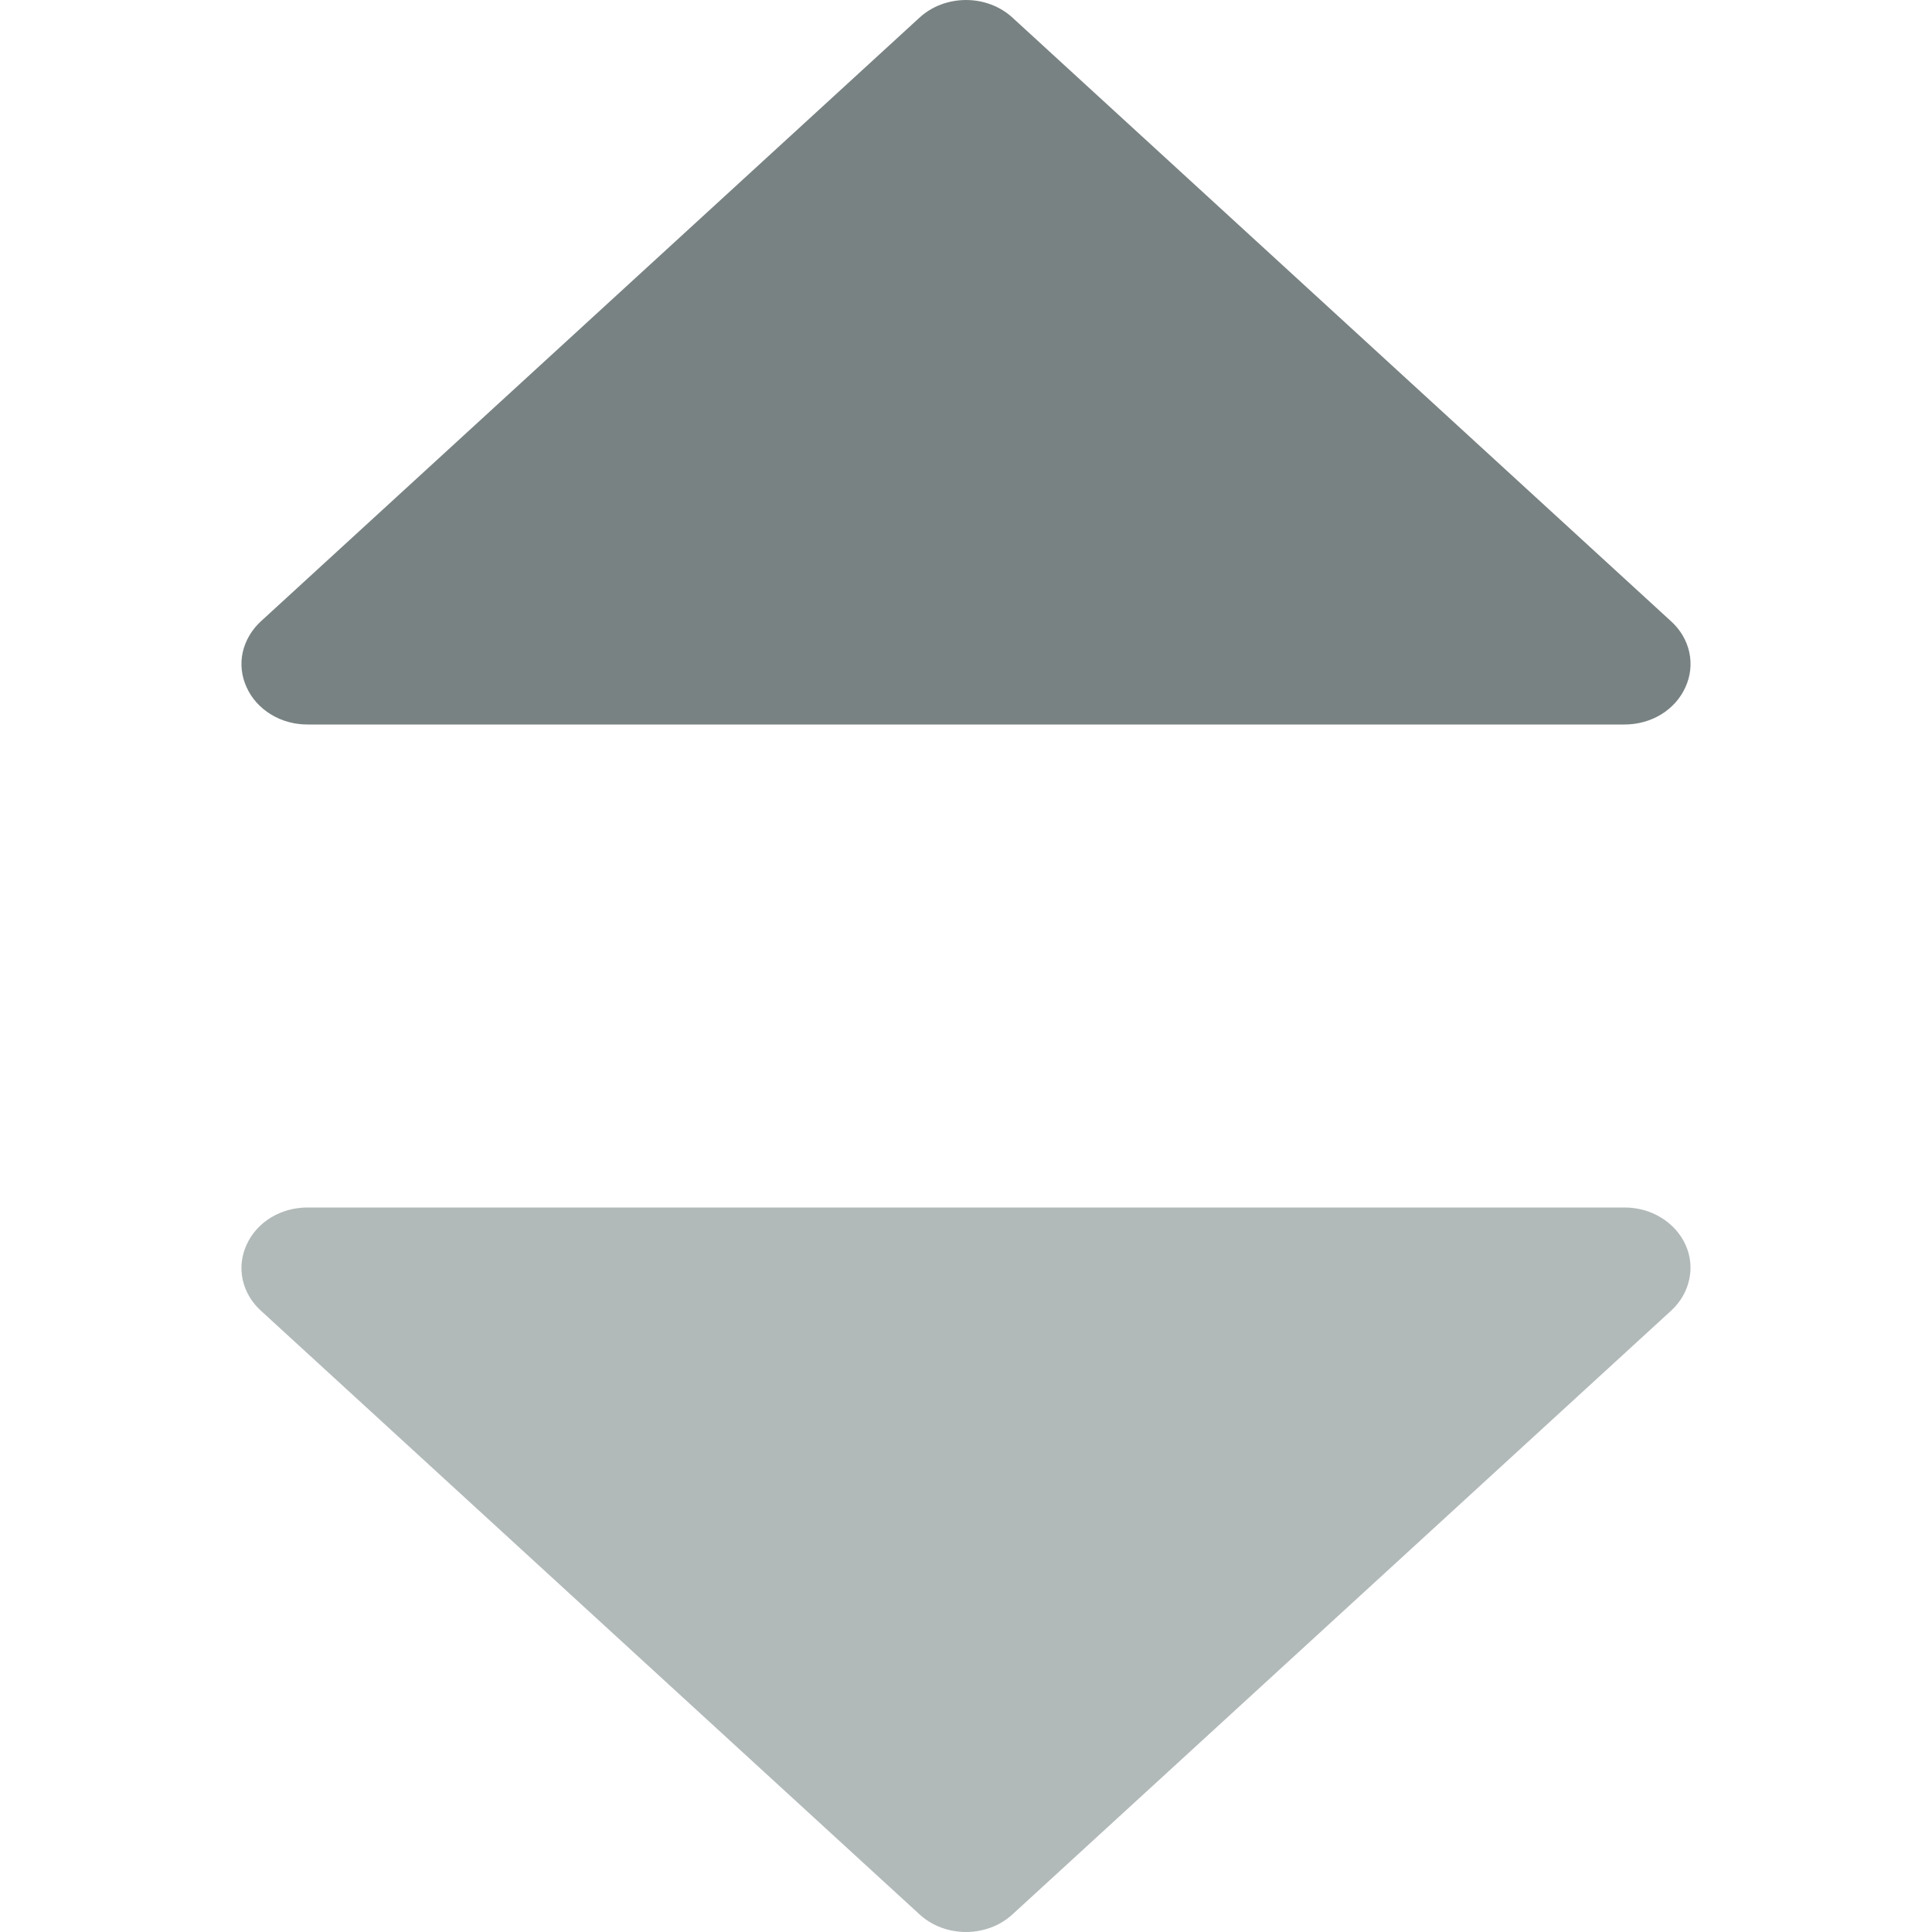
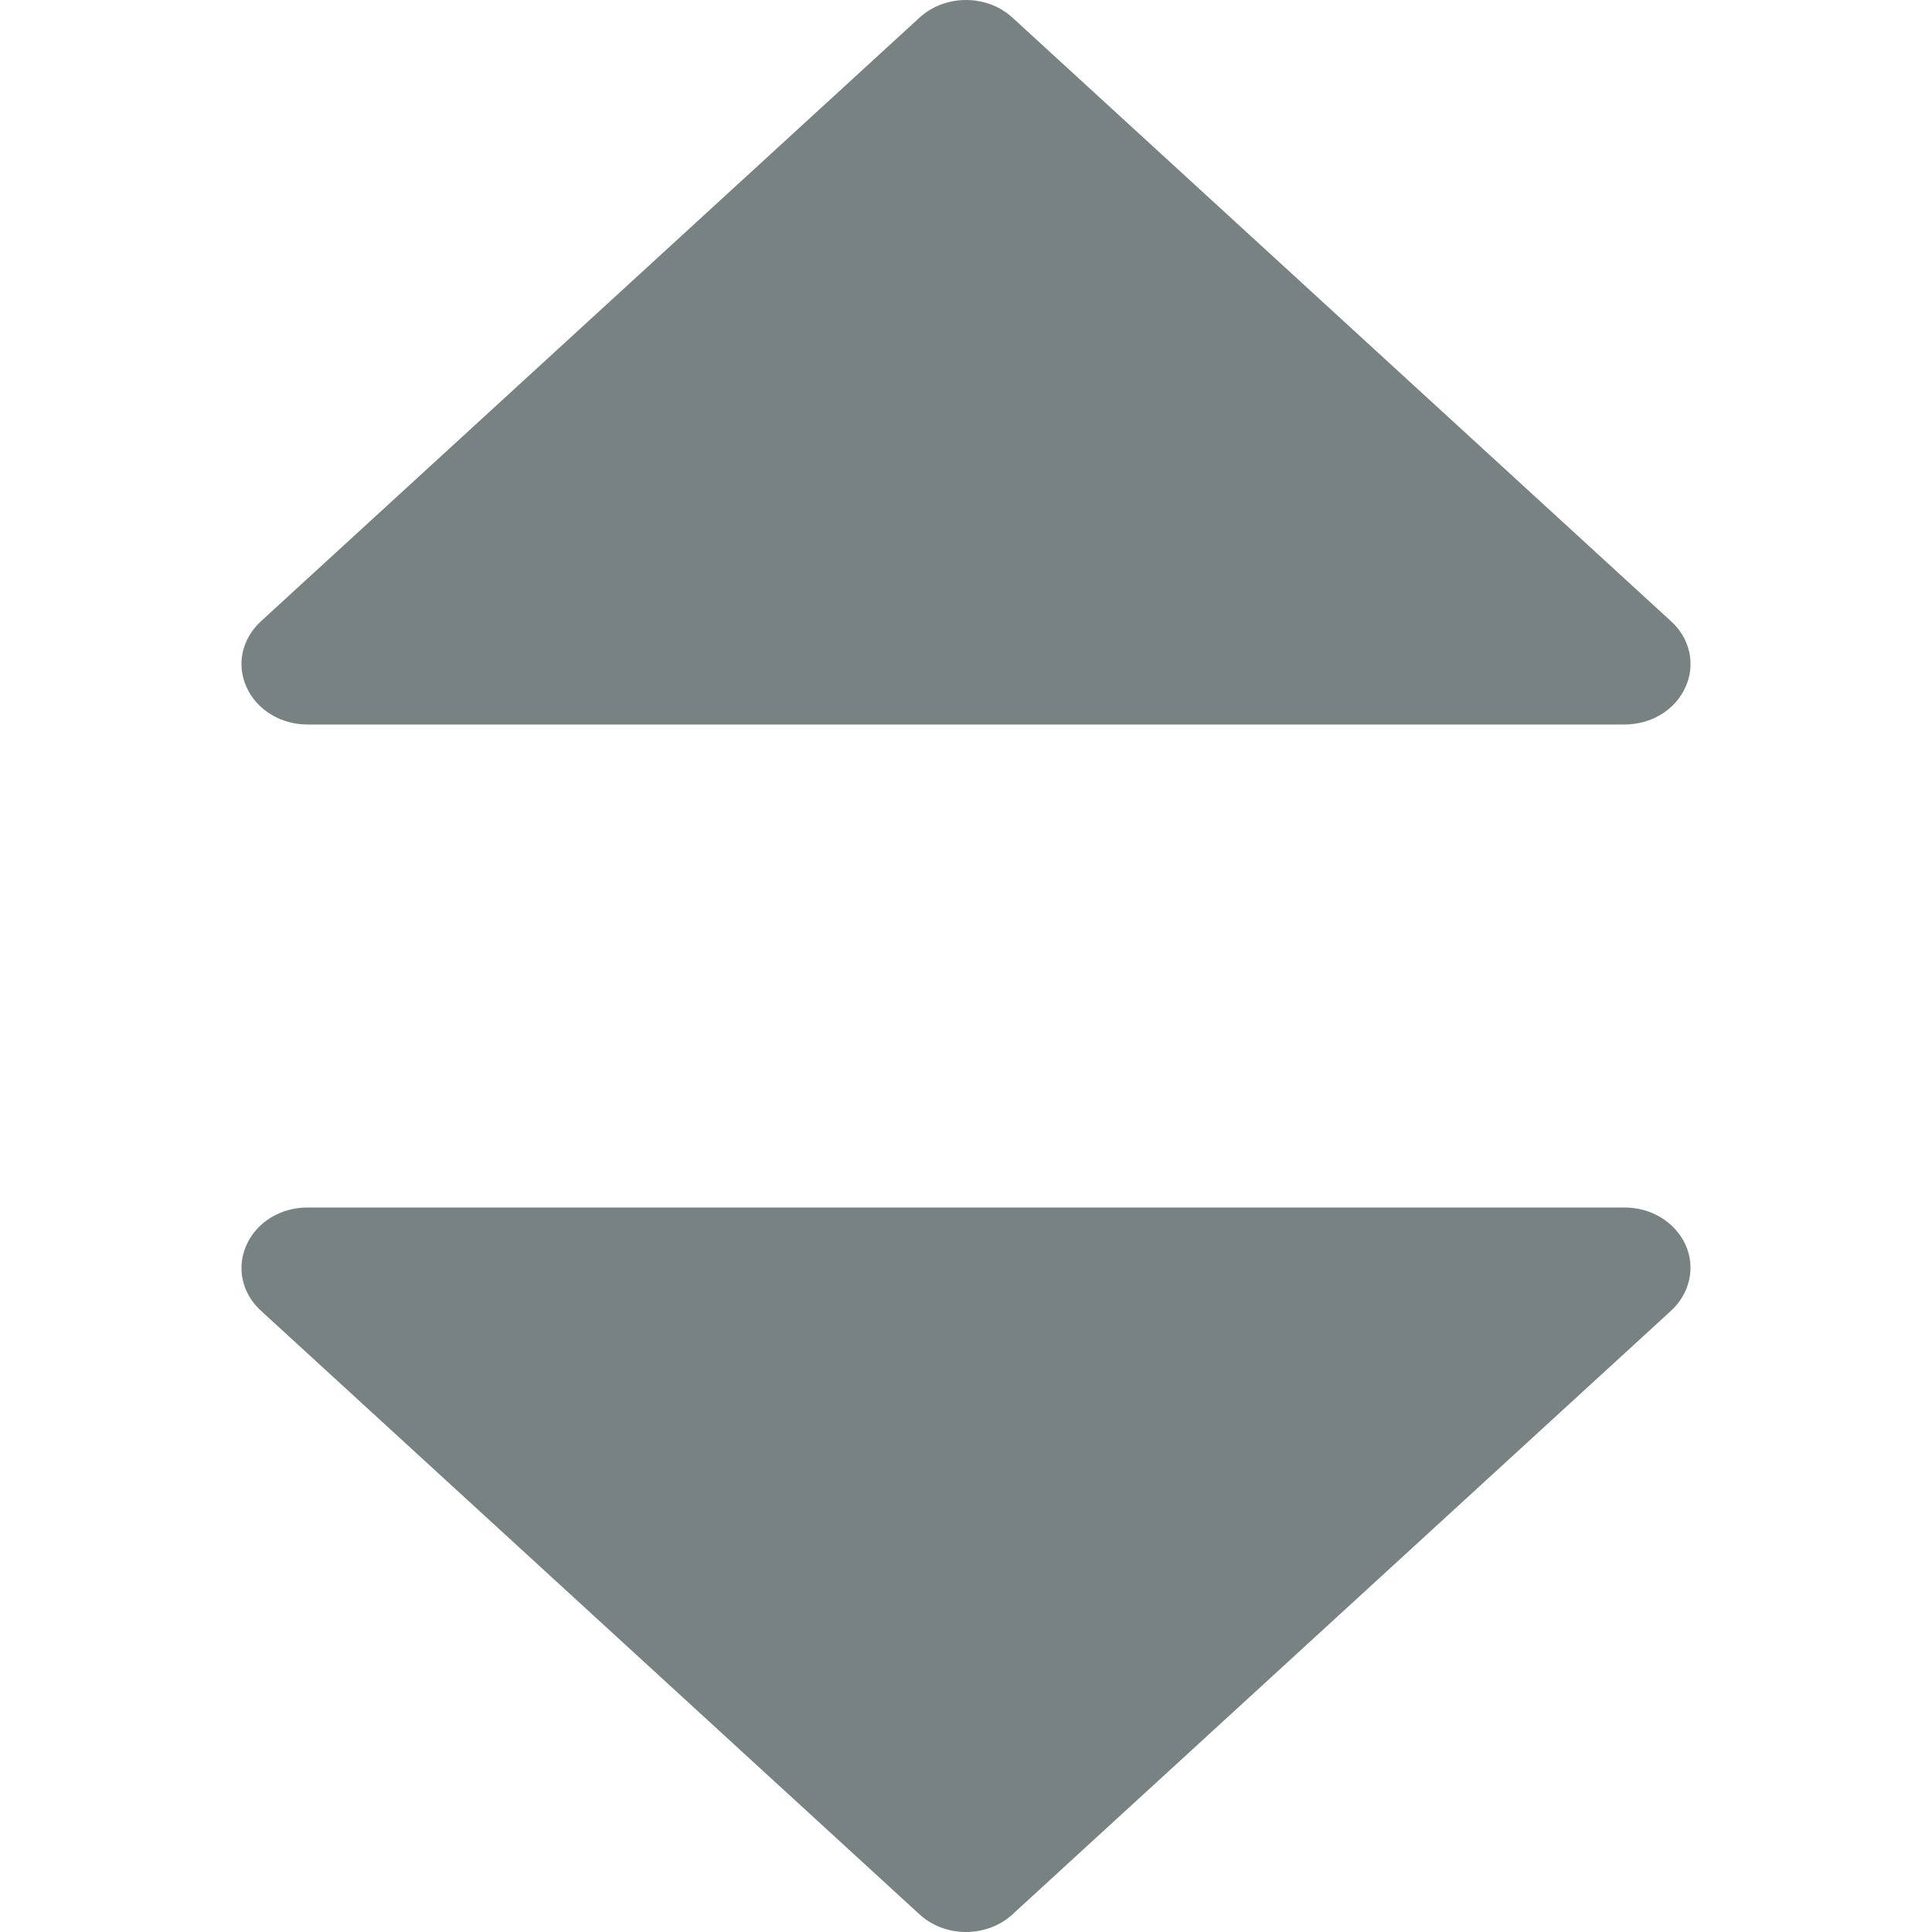
<svg xmlns="http://www.w3.org/2000/svg" width="16" height="16" viewBox="0 0 16 16" fill="none">
  <path d="M13.958 5.691C13.917 5.783 13.847 5.861 13.758 5.916C13.668 5.971 13.562 6 13.454 6H2.546C2.438 6 2.332 5.971 2.243 5.916C2.153 5.861 2.083 5.783 2.042 5.691C2 5.6 1.989 5.499 2.01 5.402C2.032 5.305 2.084 5.216 2.16 5.146L7.614 0.147C7.665 0.1 7.725 0.063 7.791 0.038C7.858 0.013 7.929 0 8 0C8.072 0 8.143 0.013 8.209 0.038C8.275 0.063 8.335 0.1 8.386 0.147L13.84 5.146C13.917 5.216 13.969 5.305 13.99 5.402C14.011 5.499 14 5.6 13.958 5.691Z" fill="#798282" />
-   <path d="M2.042 10.309C2.083 10.217 2.153 10.139 2.242 10.084C2.332 10.029 2.438 10 2.545 10L13.454 10C13.562 10 13.668 10.029 13.757 10.084C13.847 10.139 13.917 10.217 13.959 10.309C14 10.4 14.011 10.501 13.989 10.598C13.968 10.695 13.916 10.784 13.84 10.854L8.386 15.853C8.335 15.9 8.275 15.937 8.209 15.962C8.142 15.987 8.071 16 8 16C7.928 16 7.857 15.987 7.791 15.962C7.725 15.937 7.665 15.9 7.614 15.853L2.16 10.854C2.083 10.784 2.031 10.695 2.01 10.598C1.989 10.501 2 10.4 2.042 10.309Z" fill="#B2B9B9" />
+   <path d="M2.042 10.309C2.083 10.217 2.153 10.139 2.242 10.084C2.332 10.029 2.438 10 2.545 10L13.454 10C13.562 10 13.668 10.029 13.757 10.084C13.847 10.139 13.917 10.217 13.959 10.309C14 10.4 14.011 10.501 13.989 10.598C13.968 10.695 13.916 10.784 13.84 10.854L8.386 15.853C8.335 15.9 8.275 15.937 8.209 15.962C8.142 15.987 8.071 16 8 16C7.928 16 7.857 15.987 7.791 15.962C7.725 15.937 7.665 15.9 7.614 15.853L2.16 10.854C2.083 10.784 2.031 10.695 2.01 10.598C1.989 10.501 2 10.4 2.042 10.309Z" fill="#798282" />
</svg>
